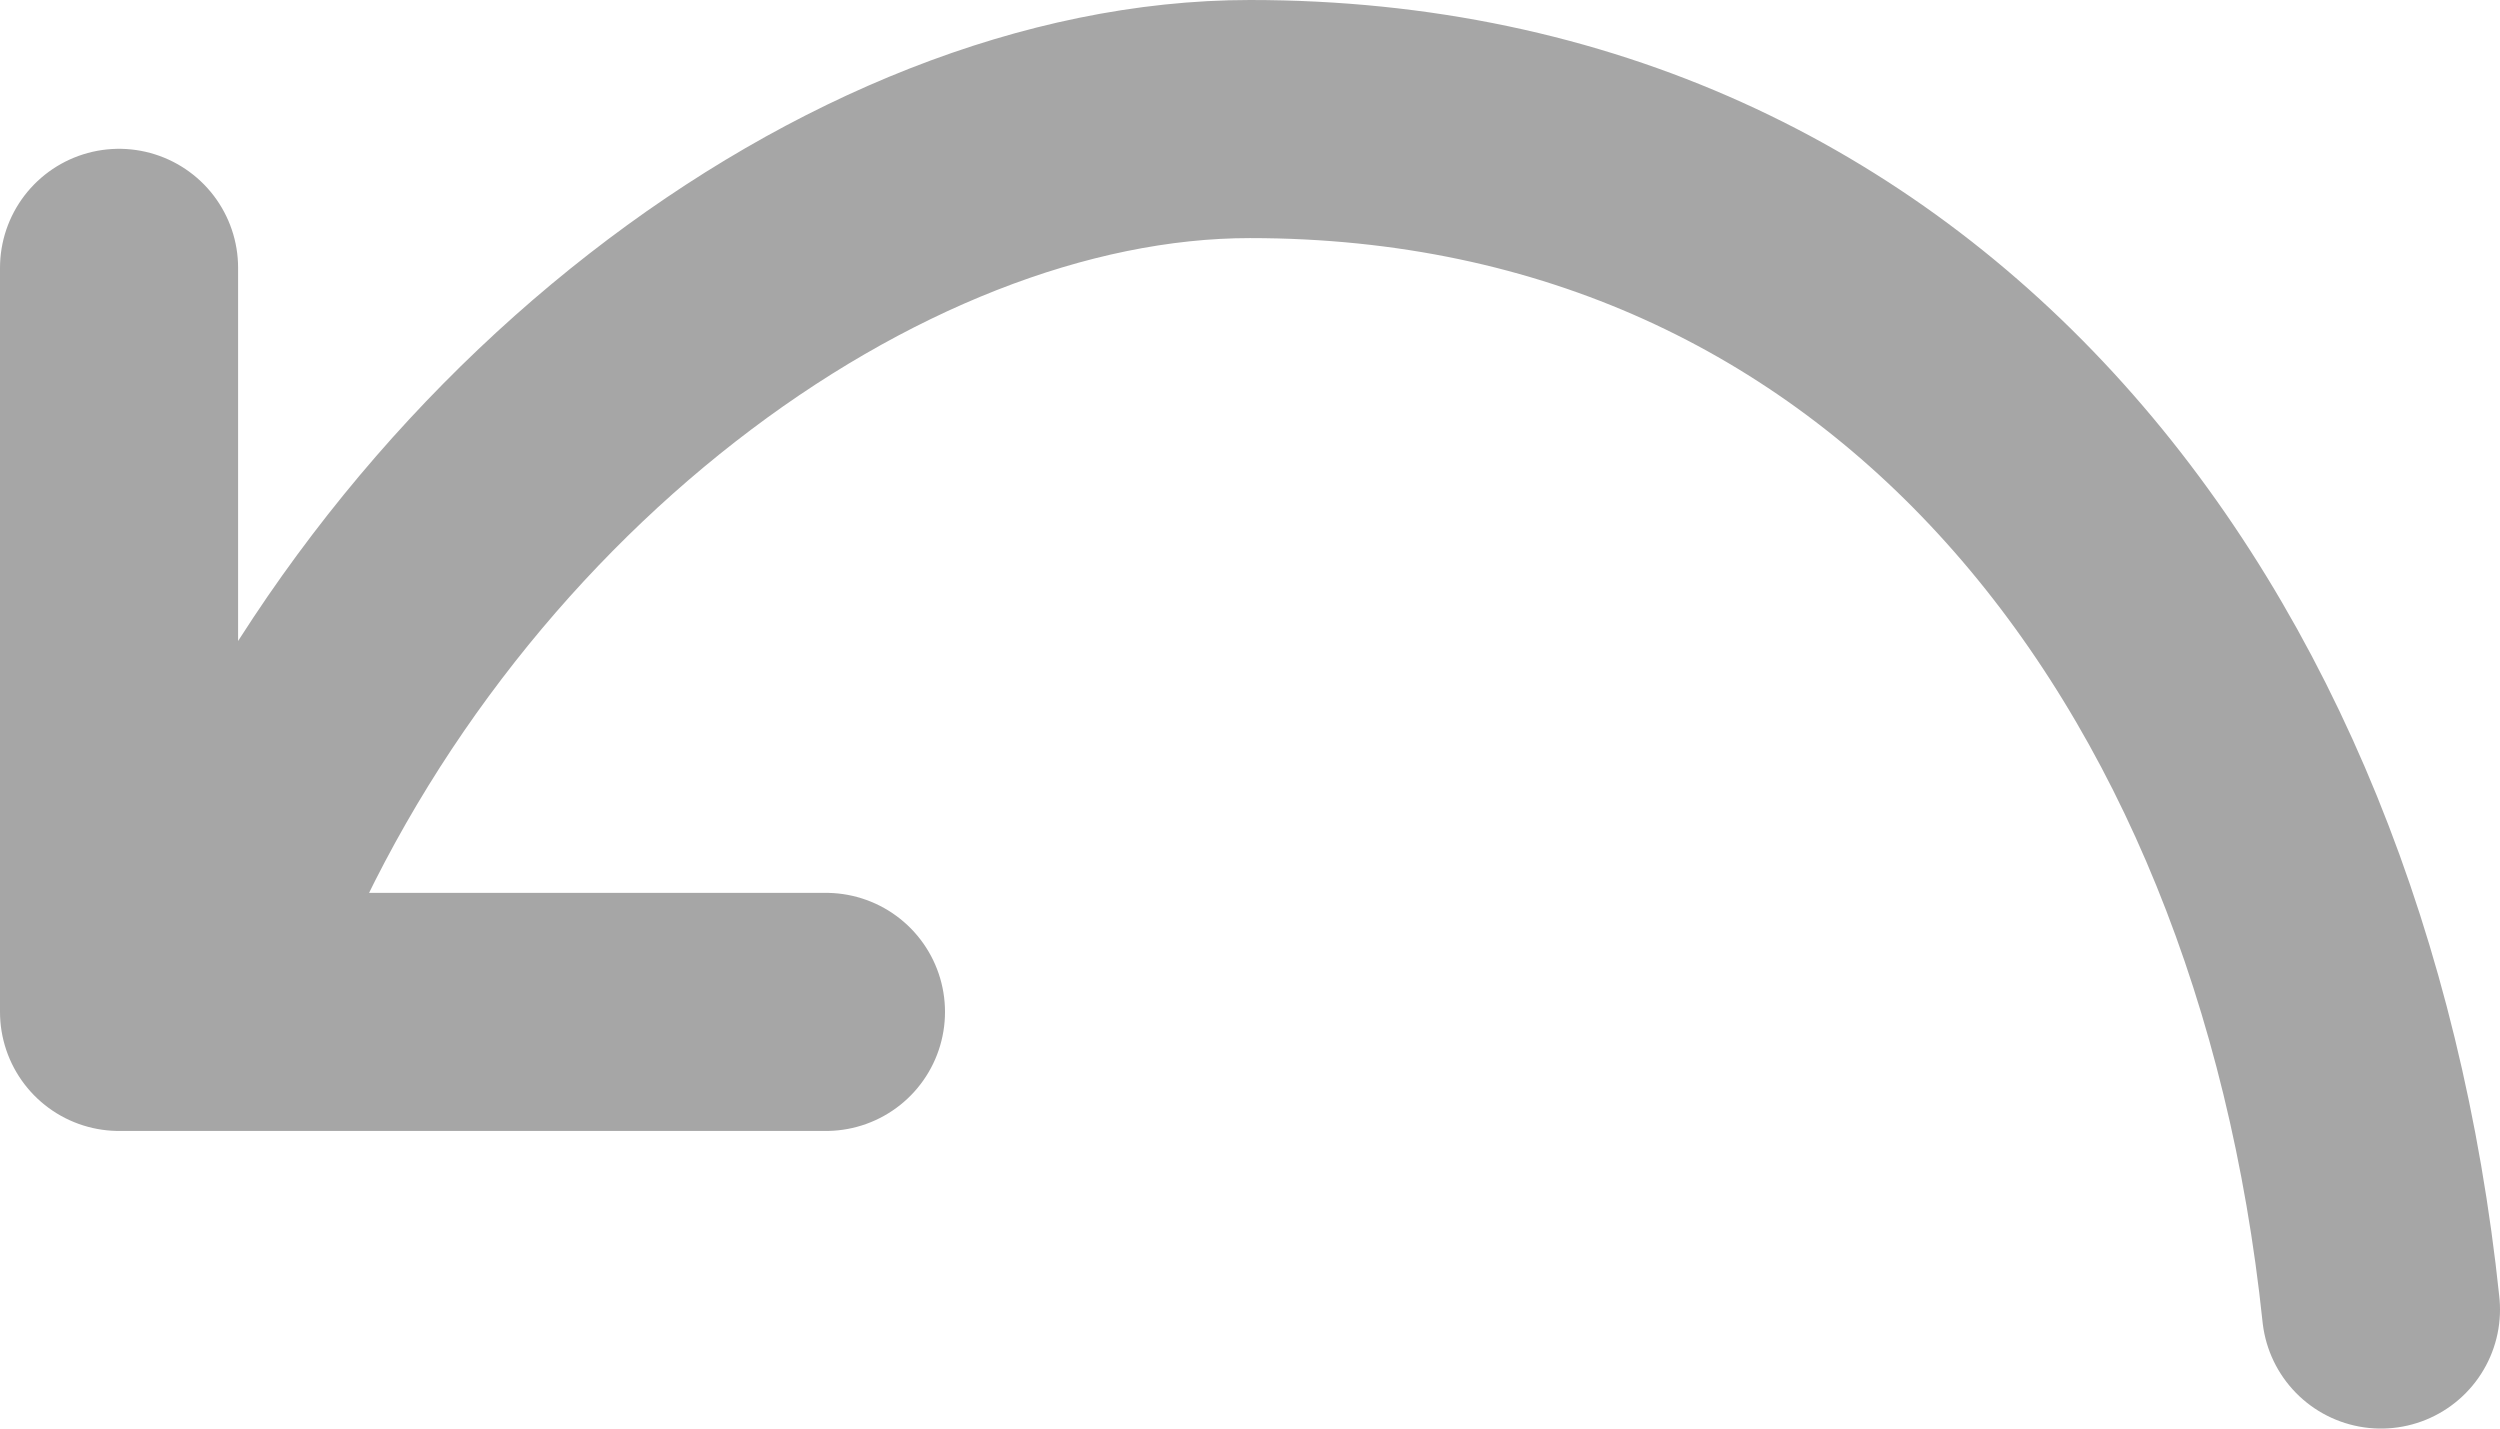
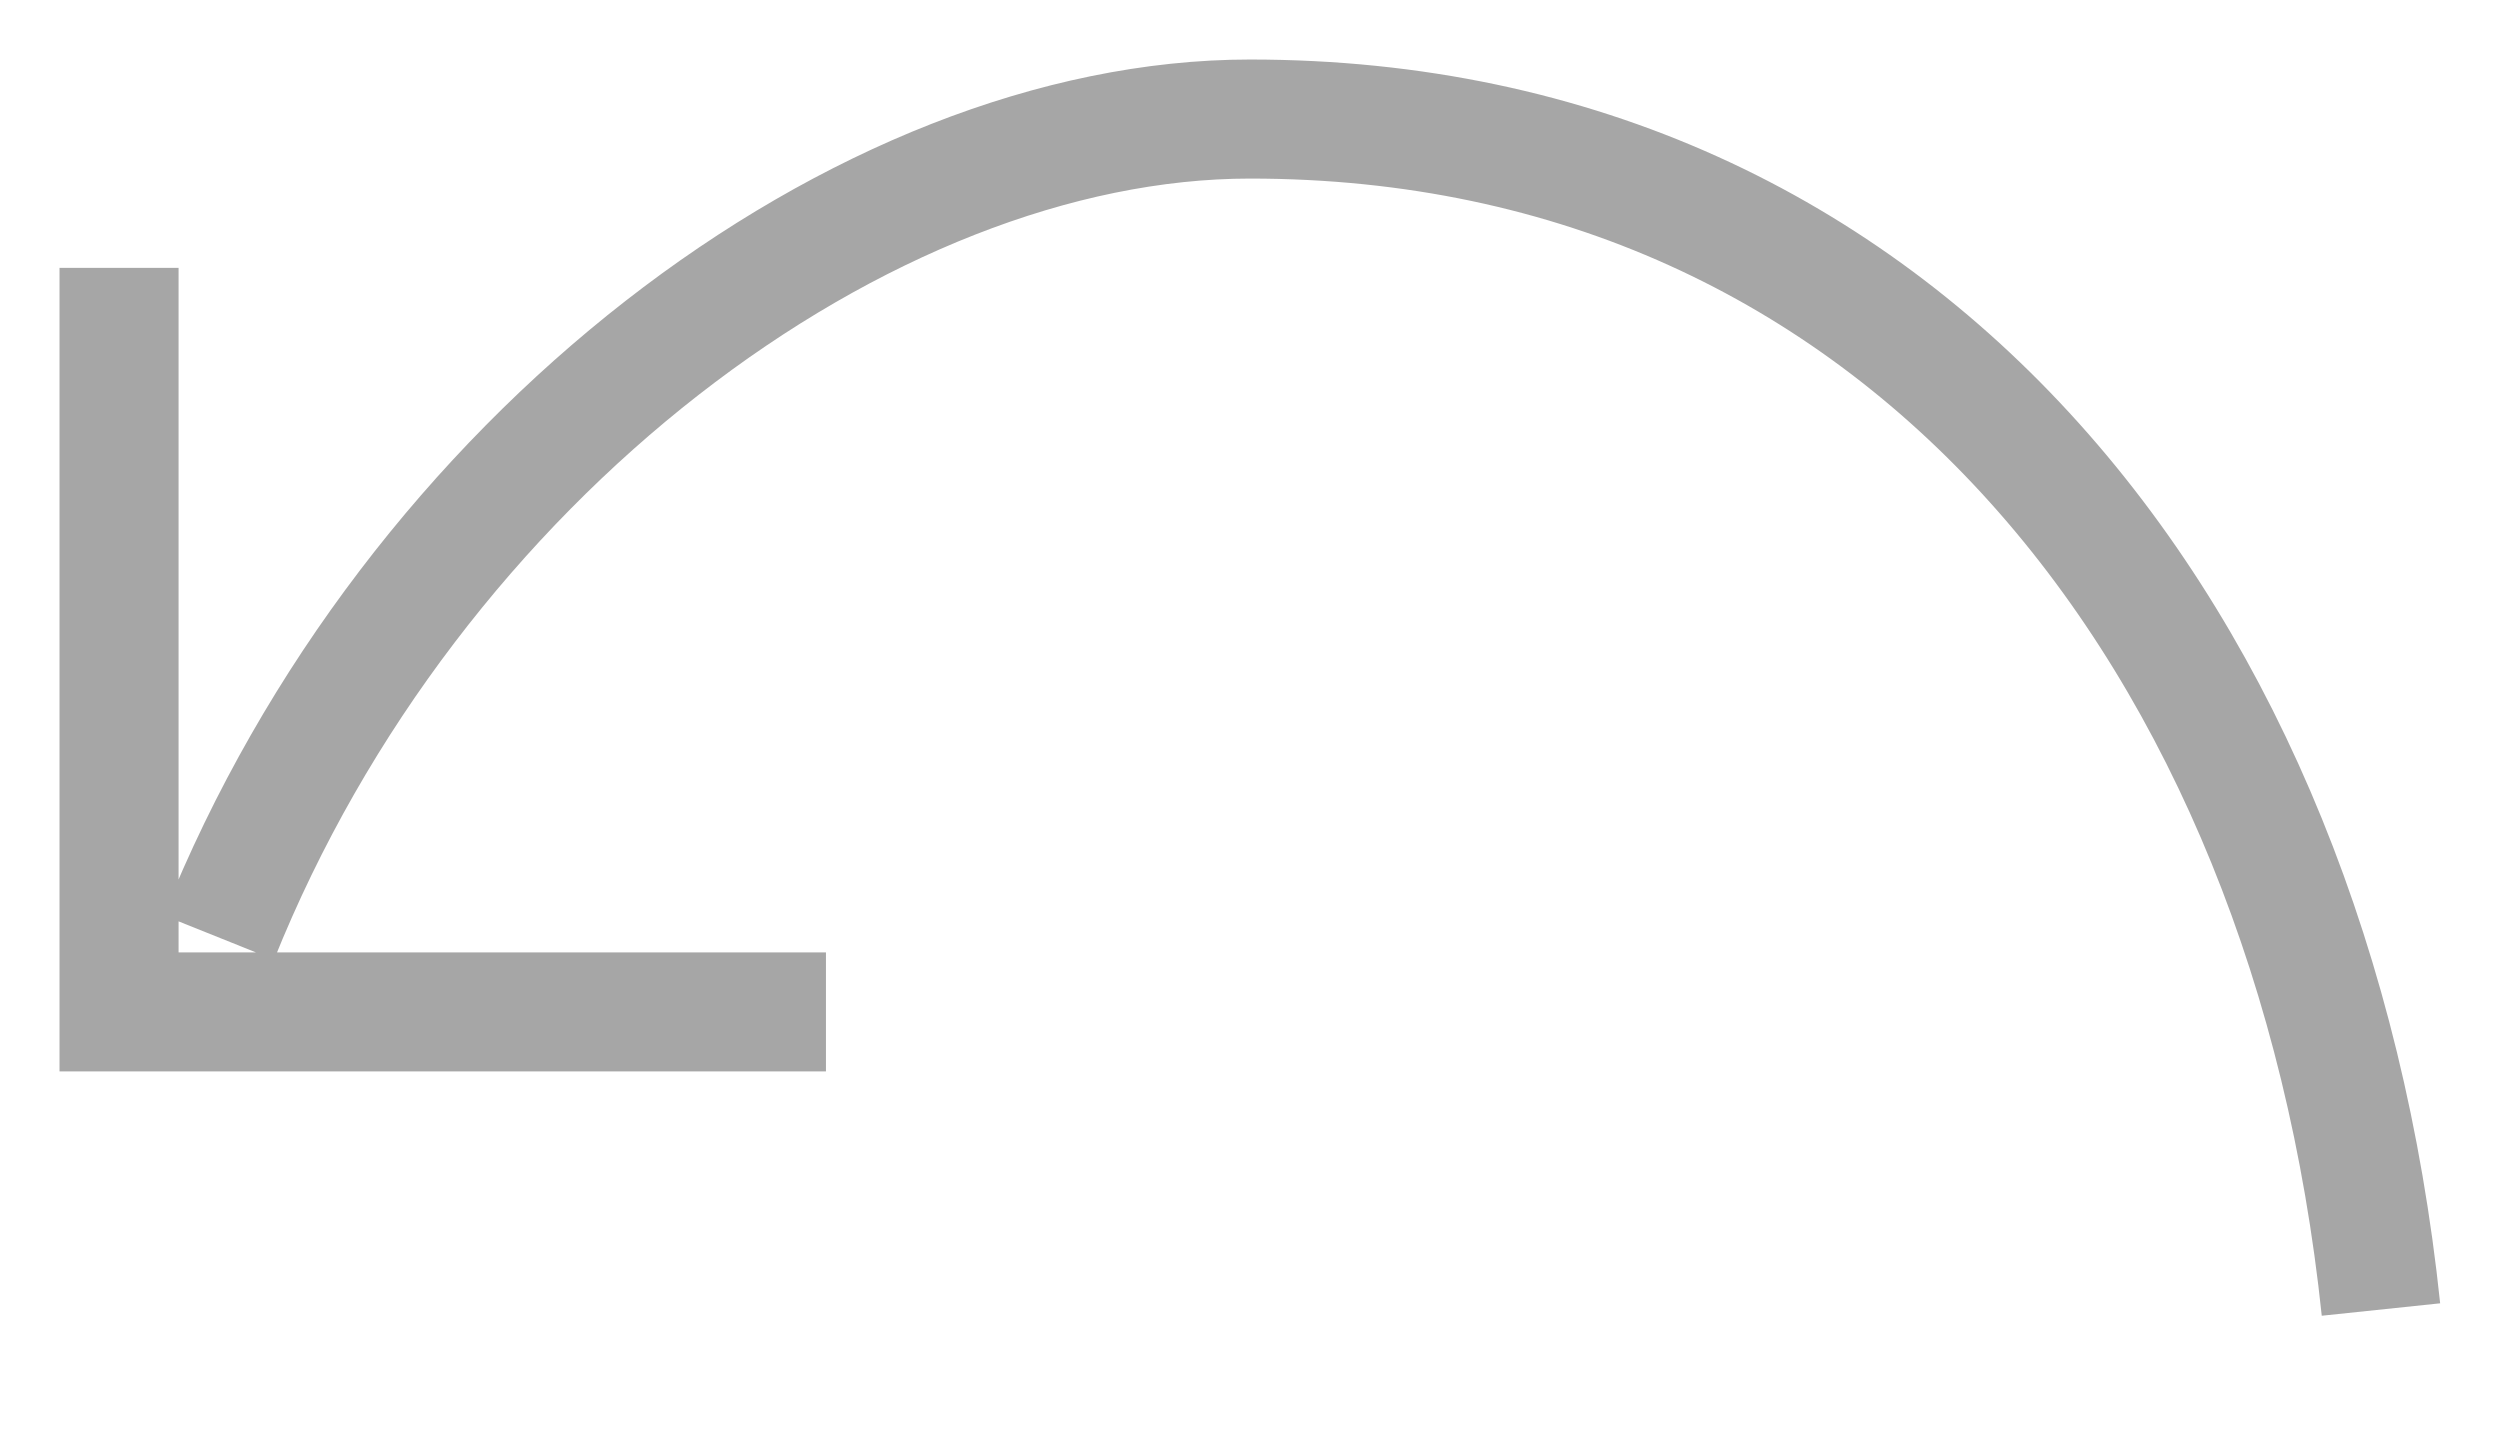
<svg xmlns="http://www.w3.org/2000/svg" width="21" height="12" viewBox="0 0 21 12" fill="none">
-   <path d="M1 2.25V8.5H6.938M20 11C19.41 5.375 16.002 1 10.5 1C7.258 1 3.459 3.835 1.838 7.875" stroke="#A6A6A6" stroke-width="2" stroke-linecap="round" stroke-linejoin="round" />
+   <path d="M1 2.25V8.5H6.938M20 11C19.41 5.375 16.002 1 10.5 1C7.258 1 3.459 3.835 1.838 7.875" stroke="#A6A6A6" strokeWidth="2" strokeLinecap="round" strokeLinejoin="round" />
</svg>
